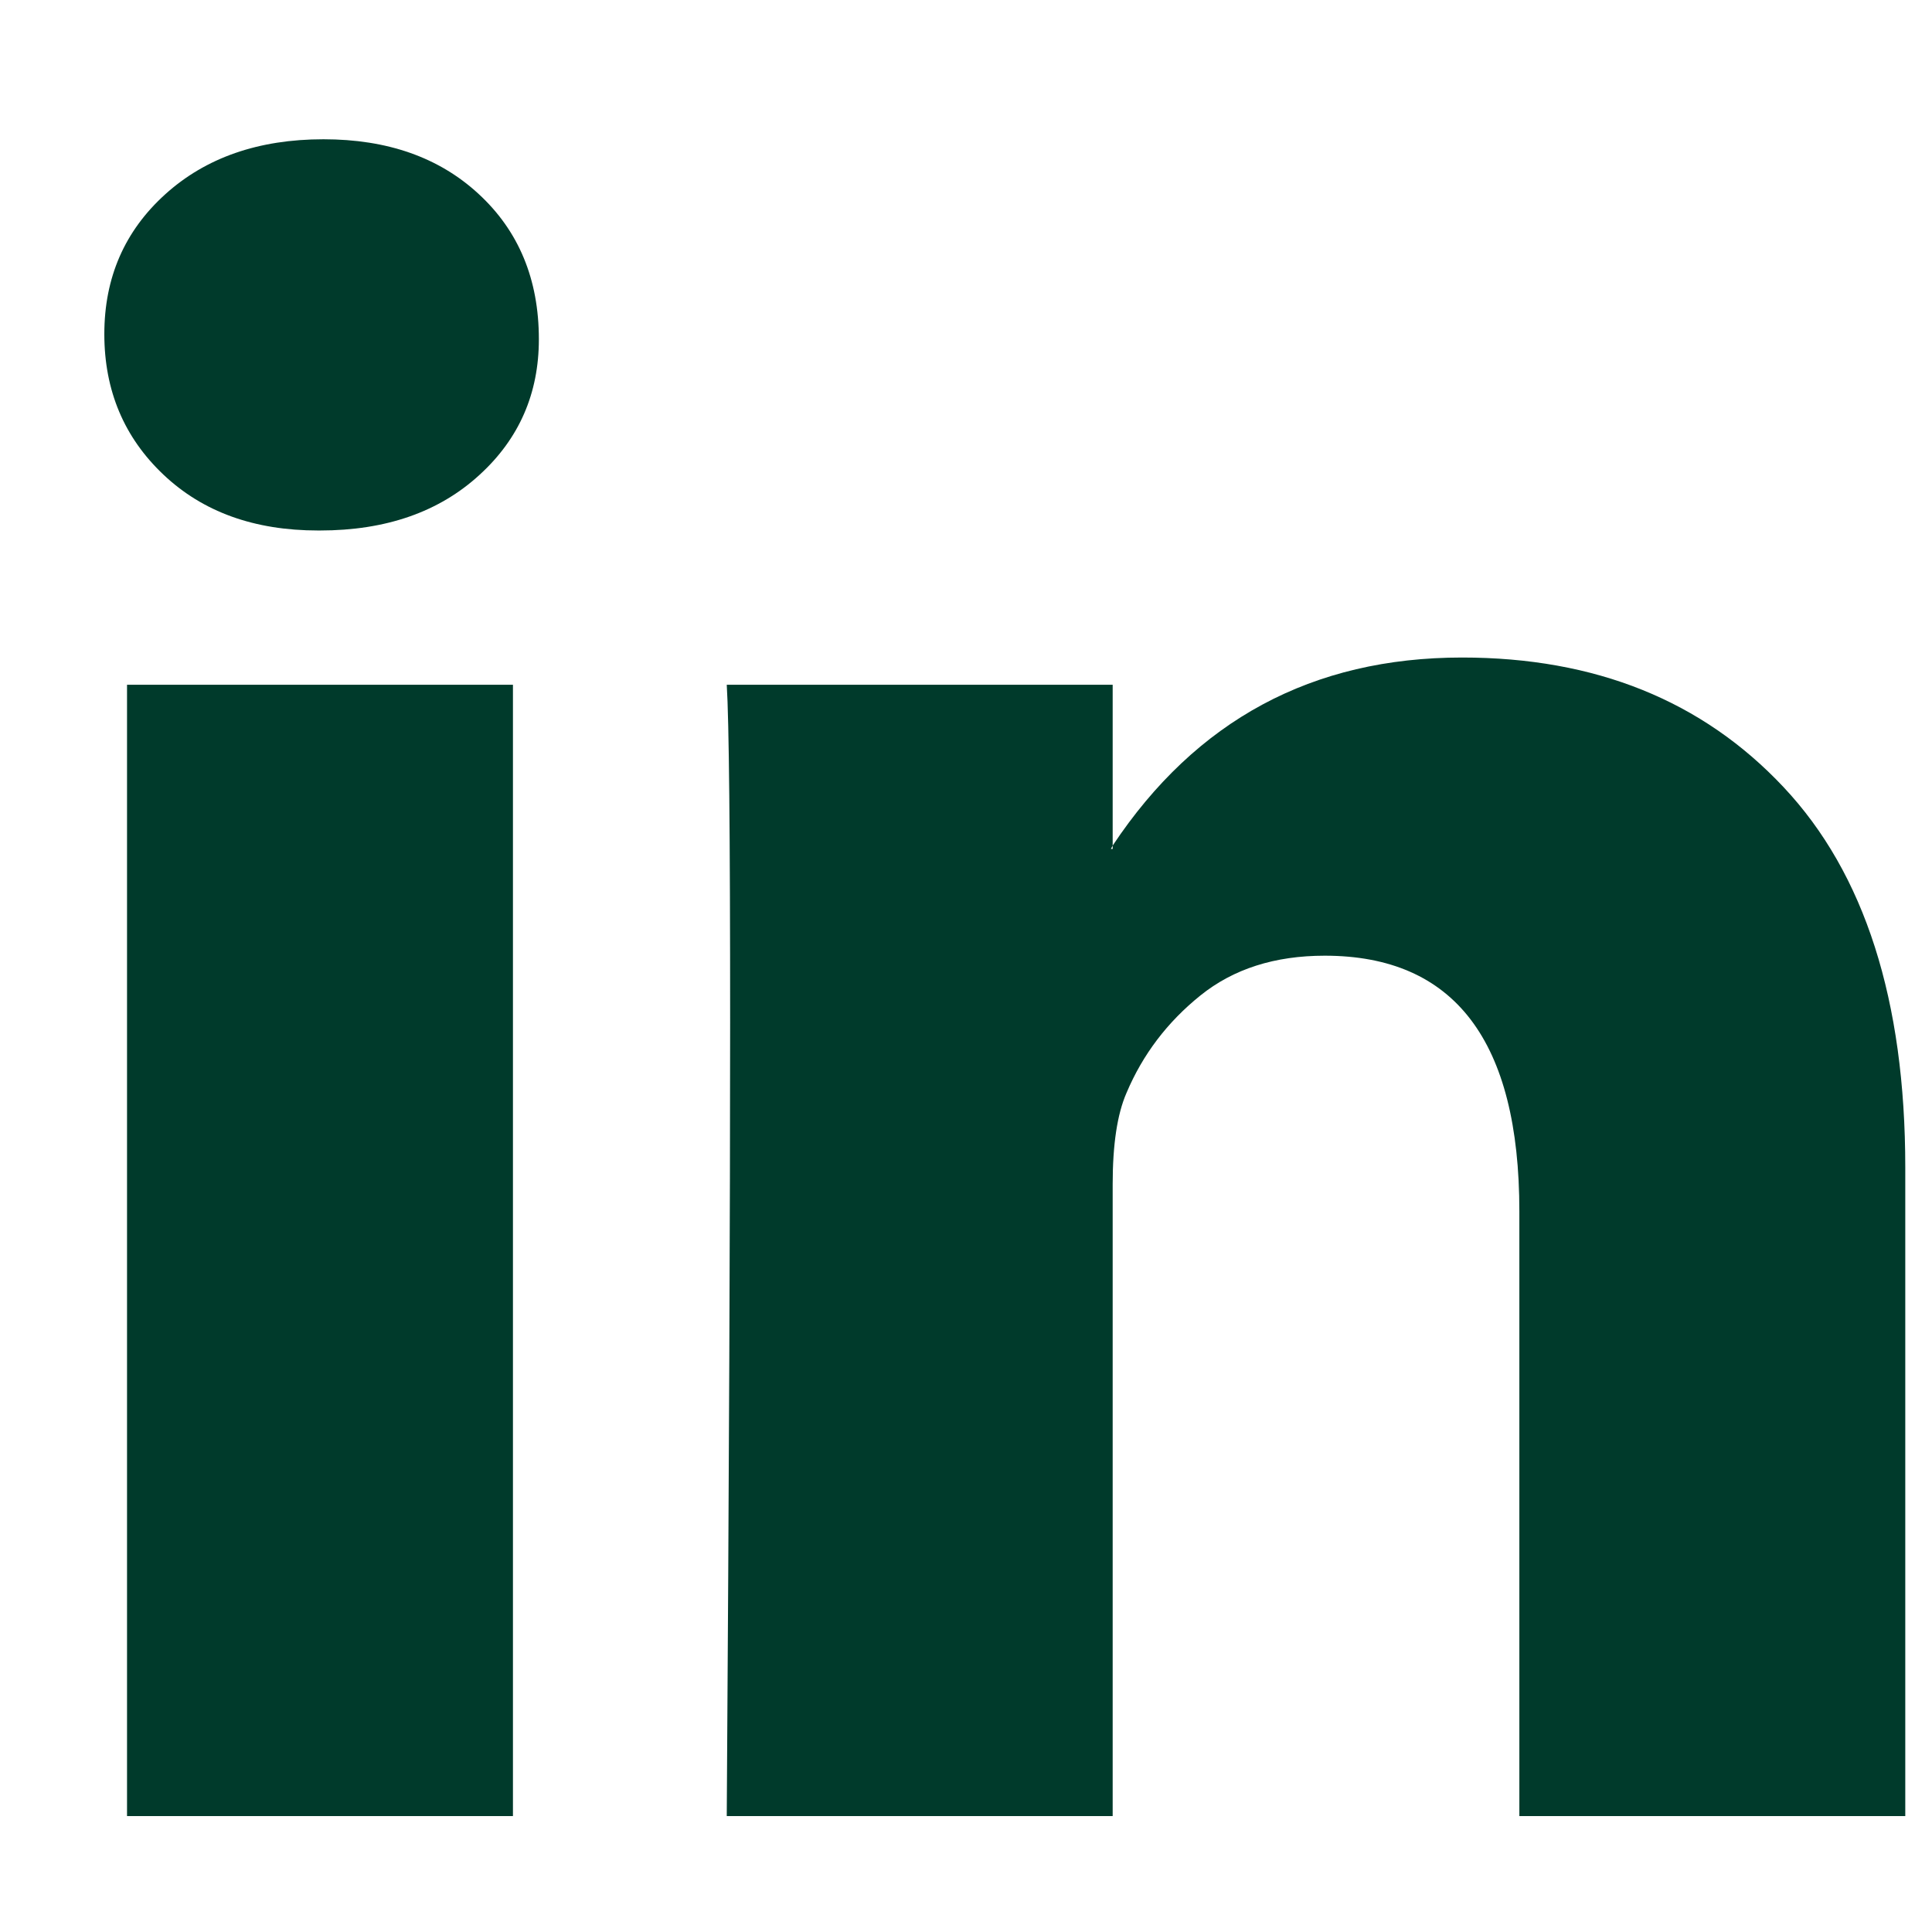
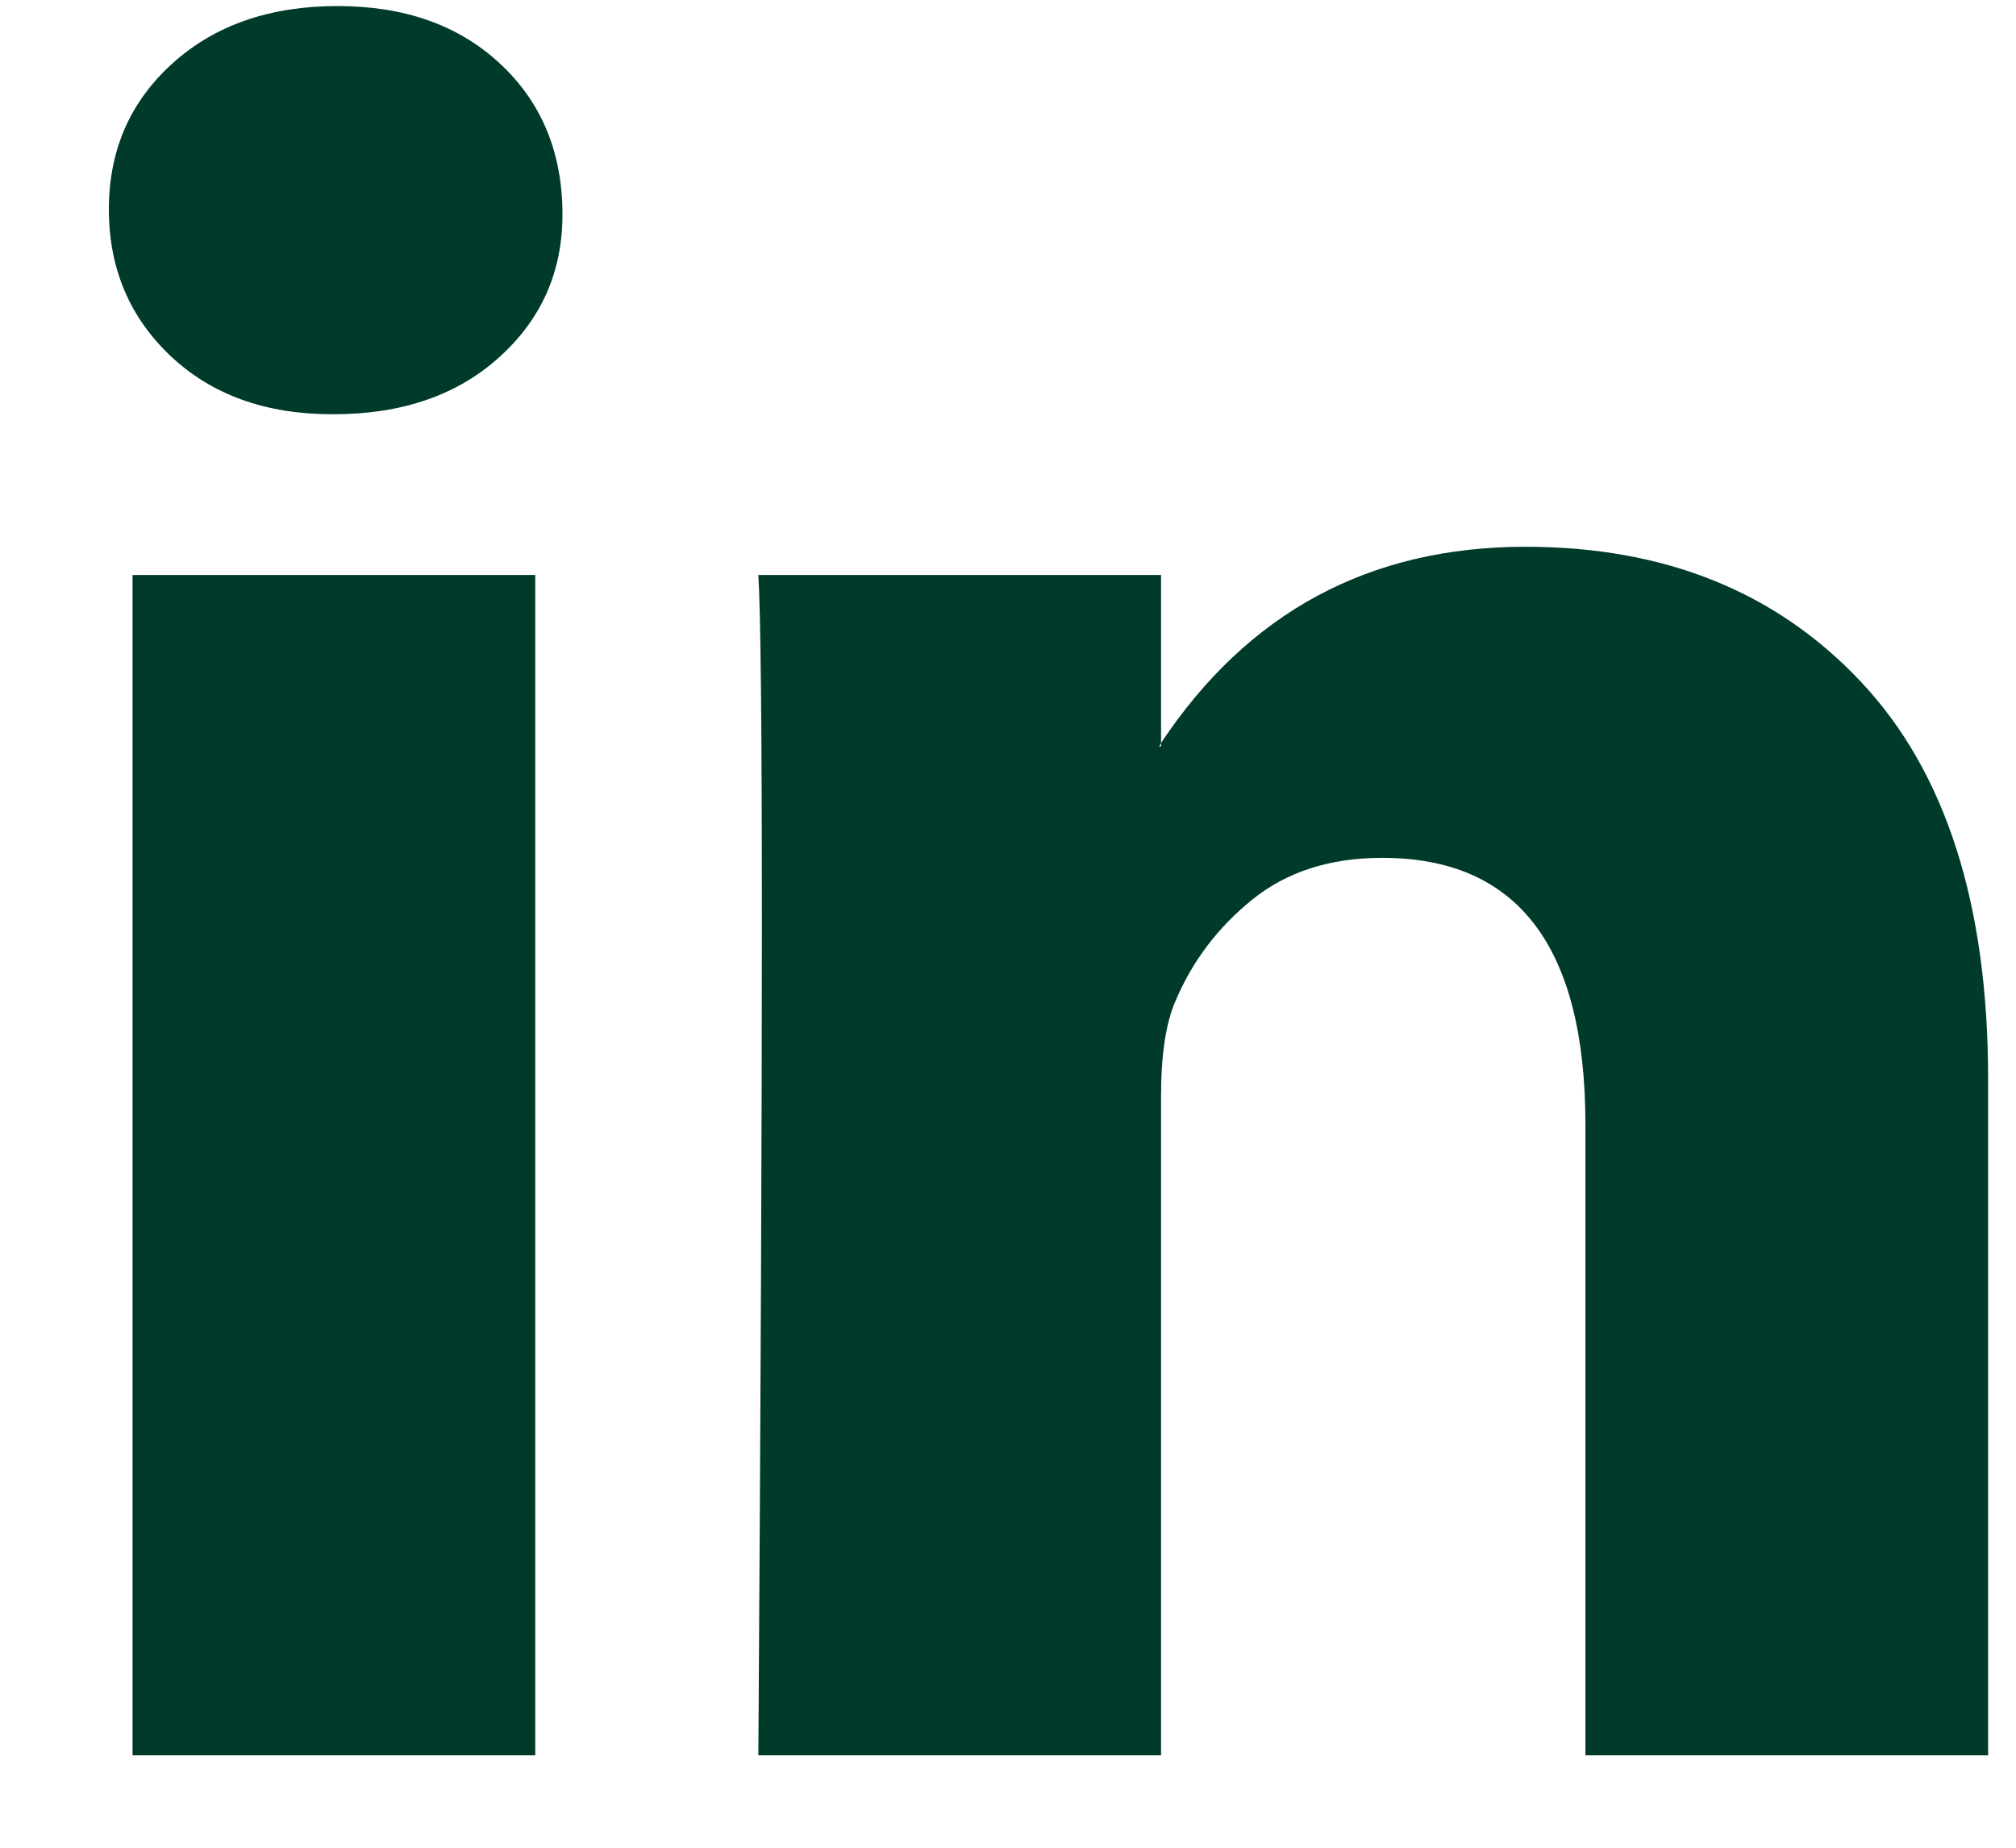
- <svg xmlns="http://www.w3.org/2000/svg" width="12" height="12" viewBox="0 0 12 12" fill="none">
-   <path d="M0.648 2.075C0.648 1.724 0.774 1.435 1.026 1.207C1.278 0.979 1.606 0.865 2.009 0.865C2.405 0.865 2.725 0.977 2.97 1.202C3.222 1.433 3.347 1.735 3.347 2.107C3.347 2.443 3.225 2.724 2.98 2.948C2.728 3.18 2.397 3.295 1.987 3.295H1.976C1.58 3.295 1.26 3.18 1.015 2.948C0.771 2.717 0.648 2.426 0.648 2.075ZM0.789 11.28V4.253H3.186V11.28H0.789ZM4.514 11.28H6.911V7.356C6.911 7.11 6.939 6.921 6.997 6.788C7.098 6.549 7.251 6.348 7.456 6.183C7.661 6.018 7.918 5.936 8.228 5.936C9.034 5.936 9.437 6.465 9.437 7.524V11.28H11.834V7.251C11.834 6.213 11.582 5.425 11.078 4.889C10.574 4.352 9.909 4.084 9.081 4.084C8.152 4.084 7.429 4.473 6.911 5.252V5.273H6.9L6.911 5.252V4.253H4.514C4.528 4.477 4.535 5.175 4.535 6.346C4.535 7.517 4.528 9.162 4.514 11.28Z" fill="#003A2B" />
+ <svg xmlns="http://www.w3.org/2000/svg" width="12" height="11" viewBox="0 0 12 11" fill="none">
+   <path d="M0.648 1.246C0.648 0.895 0.774 0.606 1.026 0.378C1.278 0.15 1.606 0.036 2.009 0.036C2.405 0.036 2.725 0.148 2.97 0.373C3.222 0.604 3.348 0.906 3.348 1.277C3.348 1.614 3.225 1.895 2.98 2.119C2.729 2.35 2.397 2.466 1.987 2.466H1.976C1.58 2.466 1.26 2.35 1.015 2.119C0.771 1.888 0.648 1.597 0.648 1.246ZM0.789 10.45V3.423H3.186V10.45H0.789ZM4.514 10.45H6.911V6.527C6.911 6.281 6.939 6.092 6.997 5.959C7.098 5.72 7.251 5.519 7.456 5.354C7.661 5.189 7.918 5.107 8.228 5.107C9.034 5.107 9.437 5.636 9.437 6.695V10.45H11.834V6.422C11.834 5.384 11.582 4.596 11.078 4.06C10.574 3.523 9.909 3.255 9.081 3.255C8.152 3.255 7.429 3.644 6.911 4.423V4.444H6.9L6.911 4.423V3.423H4.514C4.528 3.648 4.535 4.346 4.535 5.517C4.535 6.688 4.528 8.333 4.514 10.45Z" fill="#003A2B" />
</svg>
